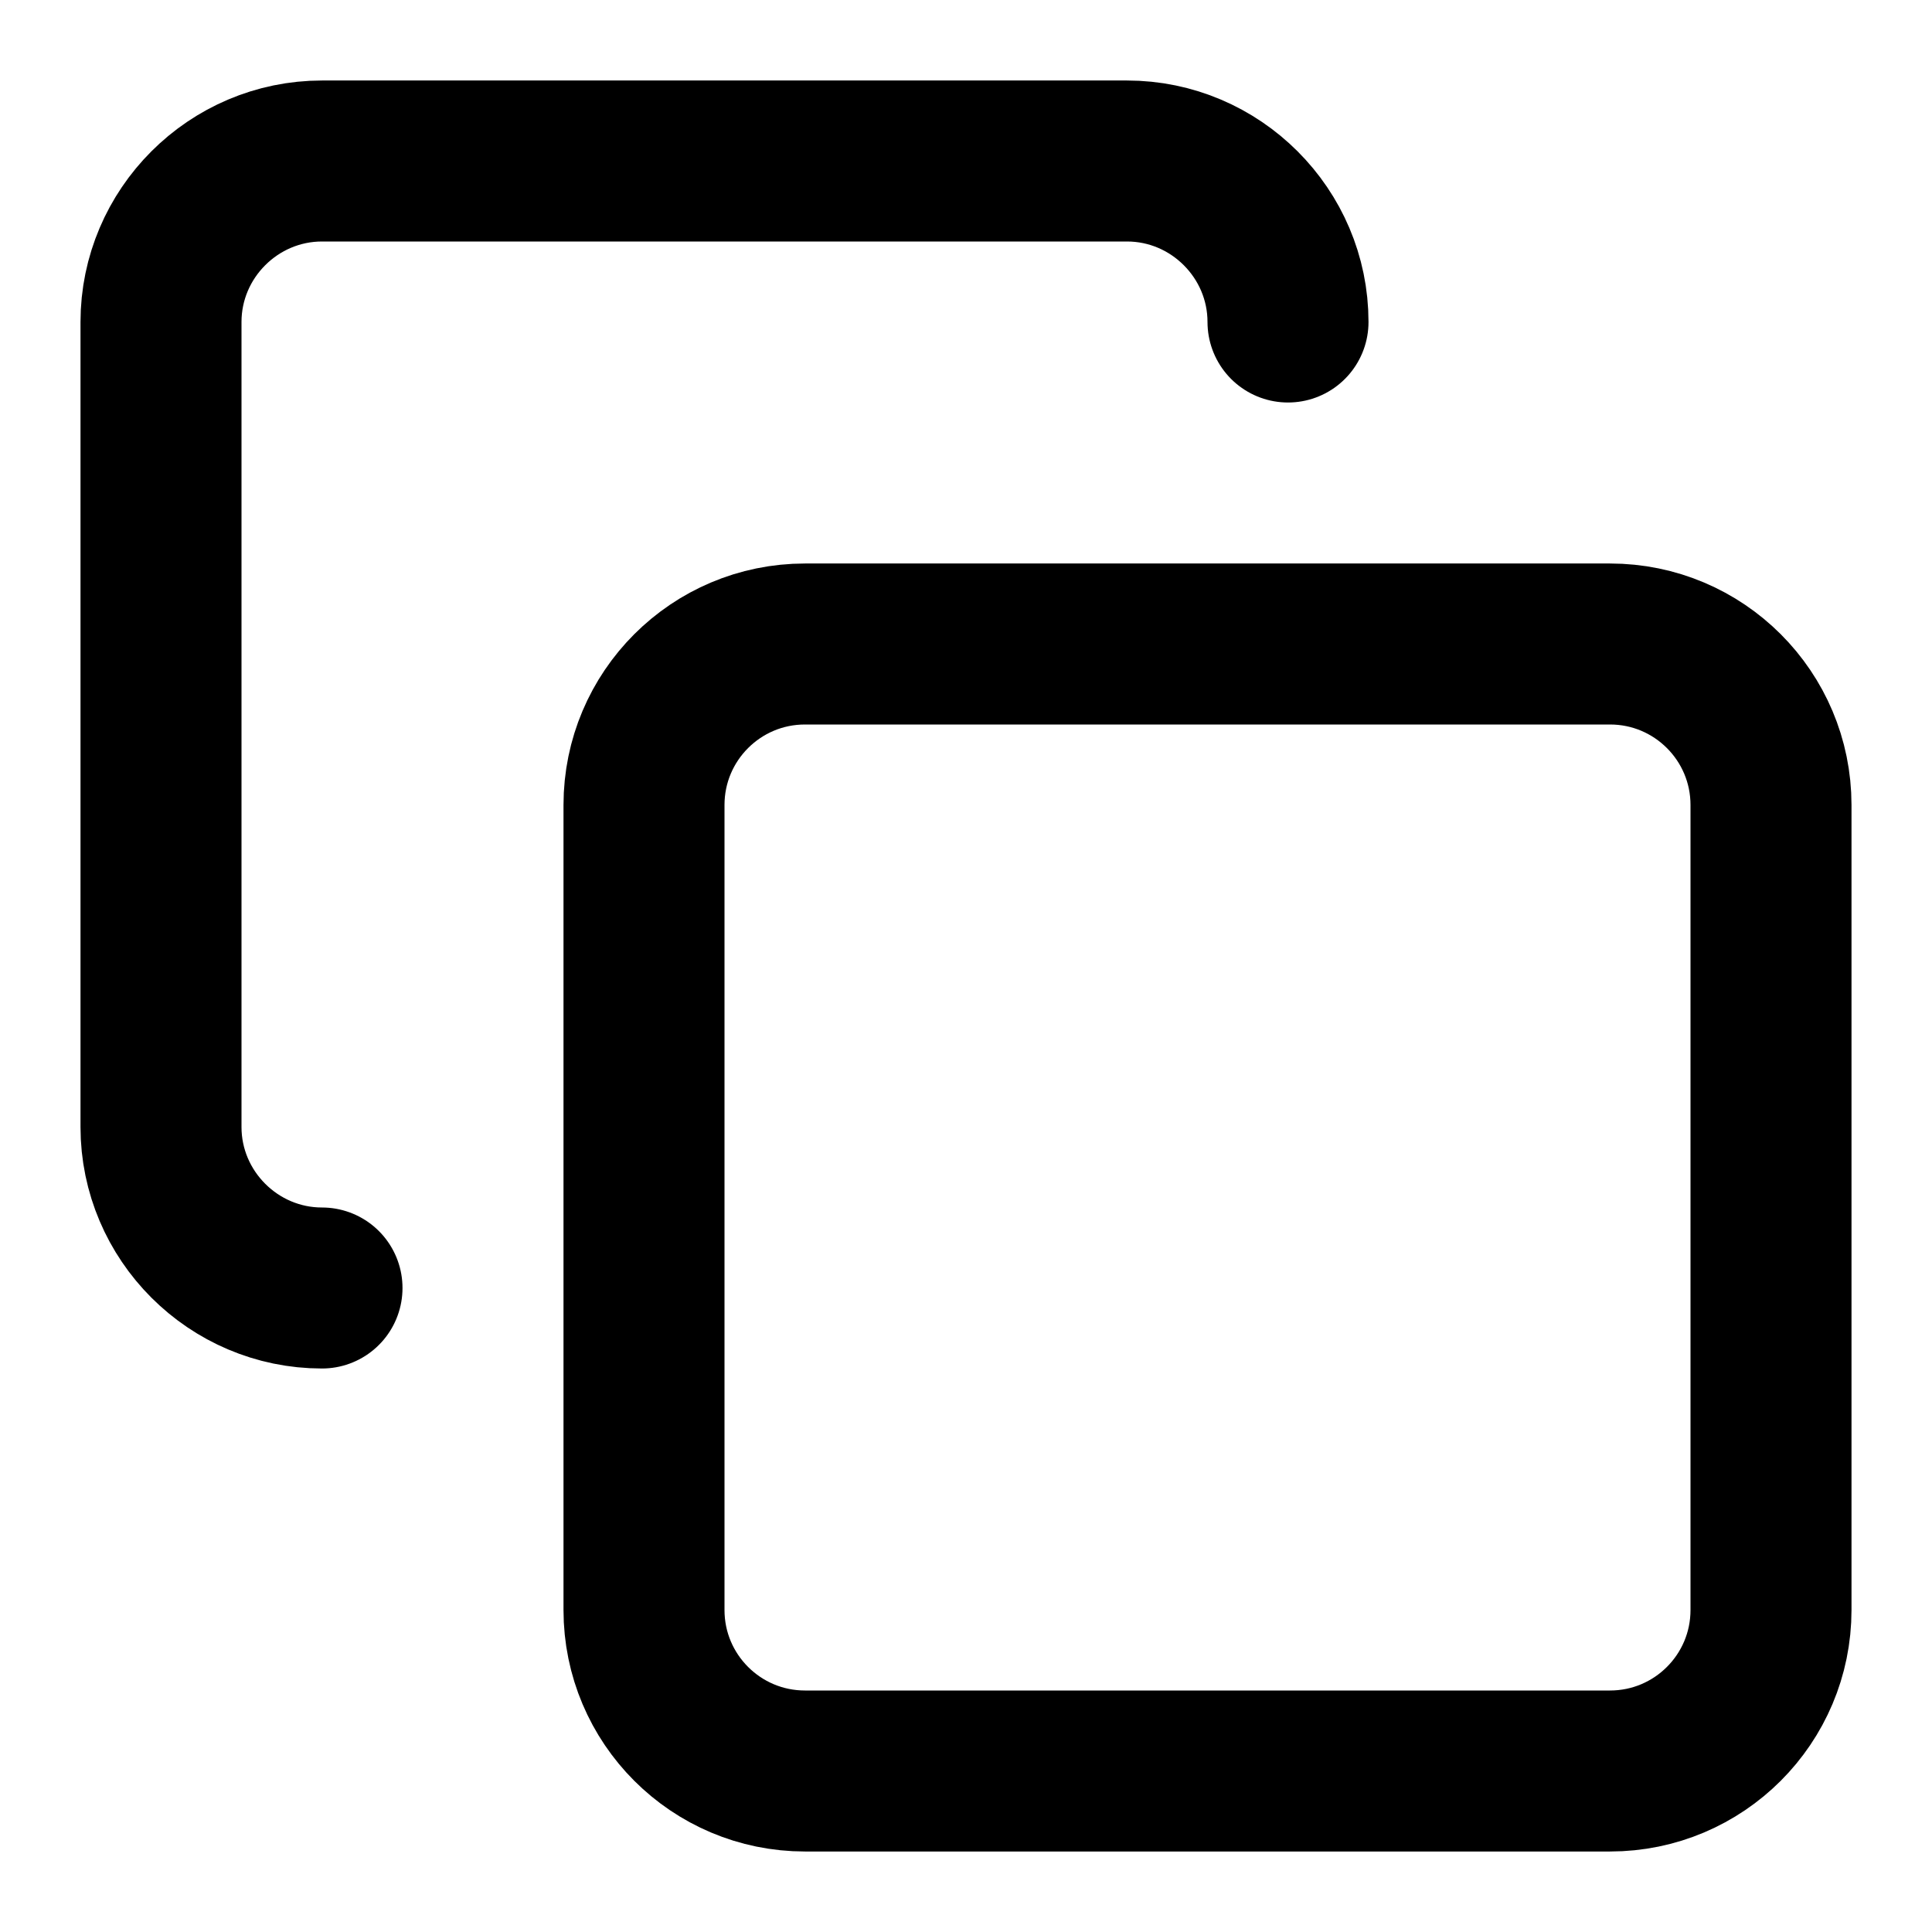
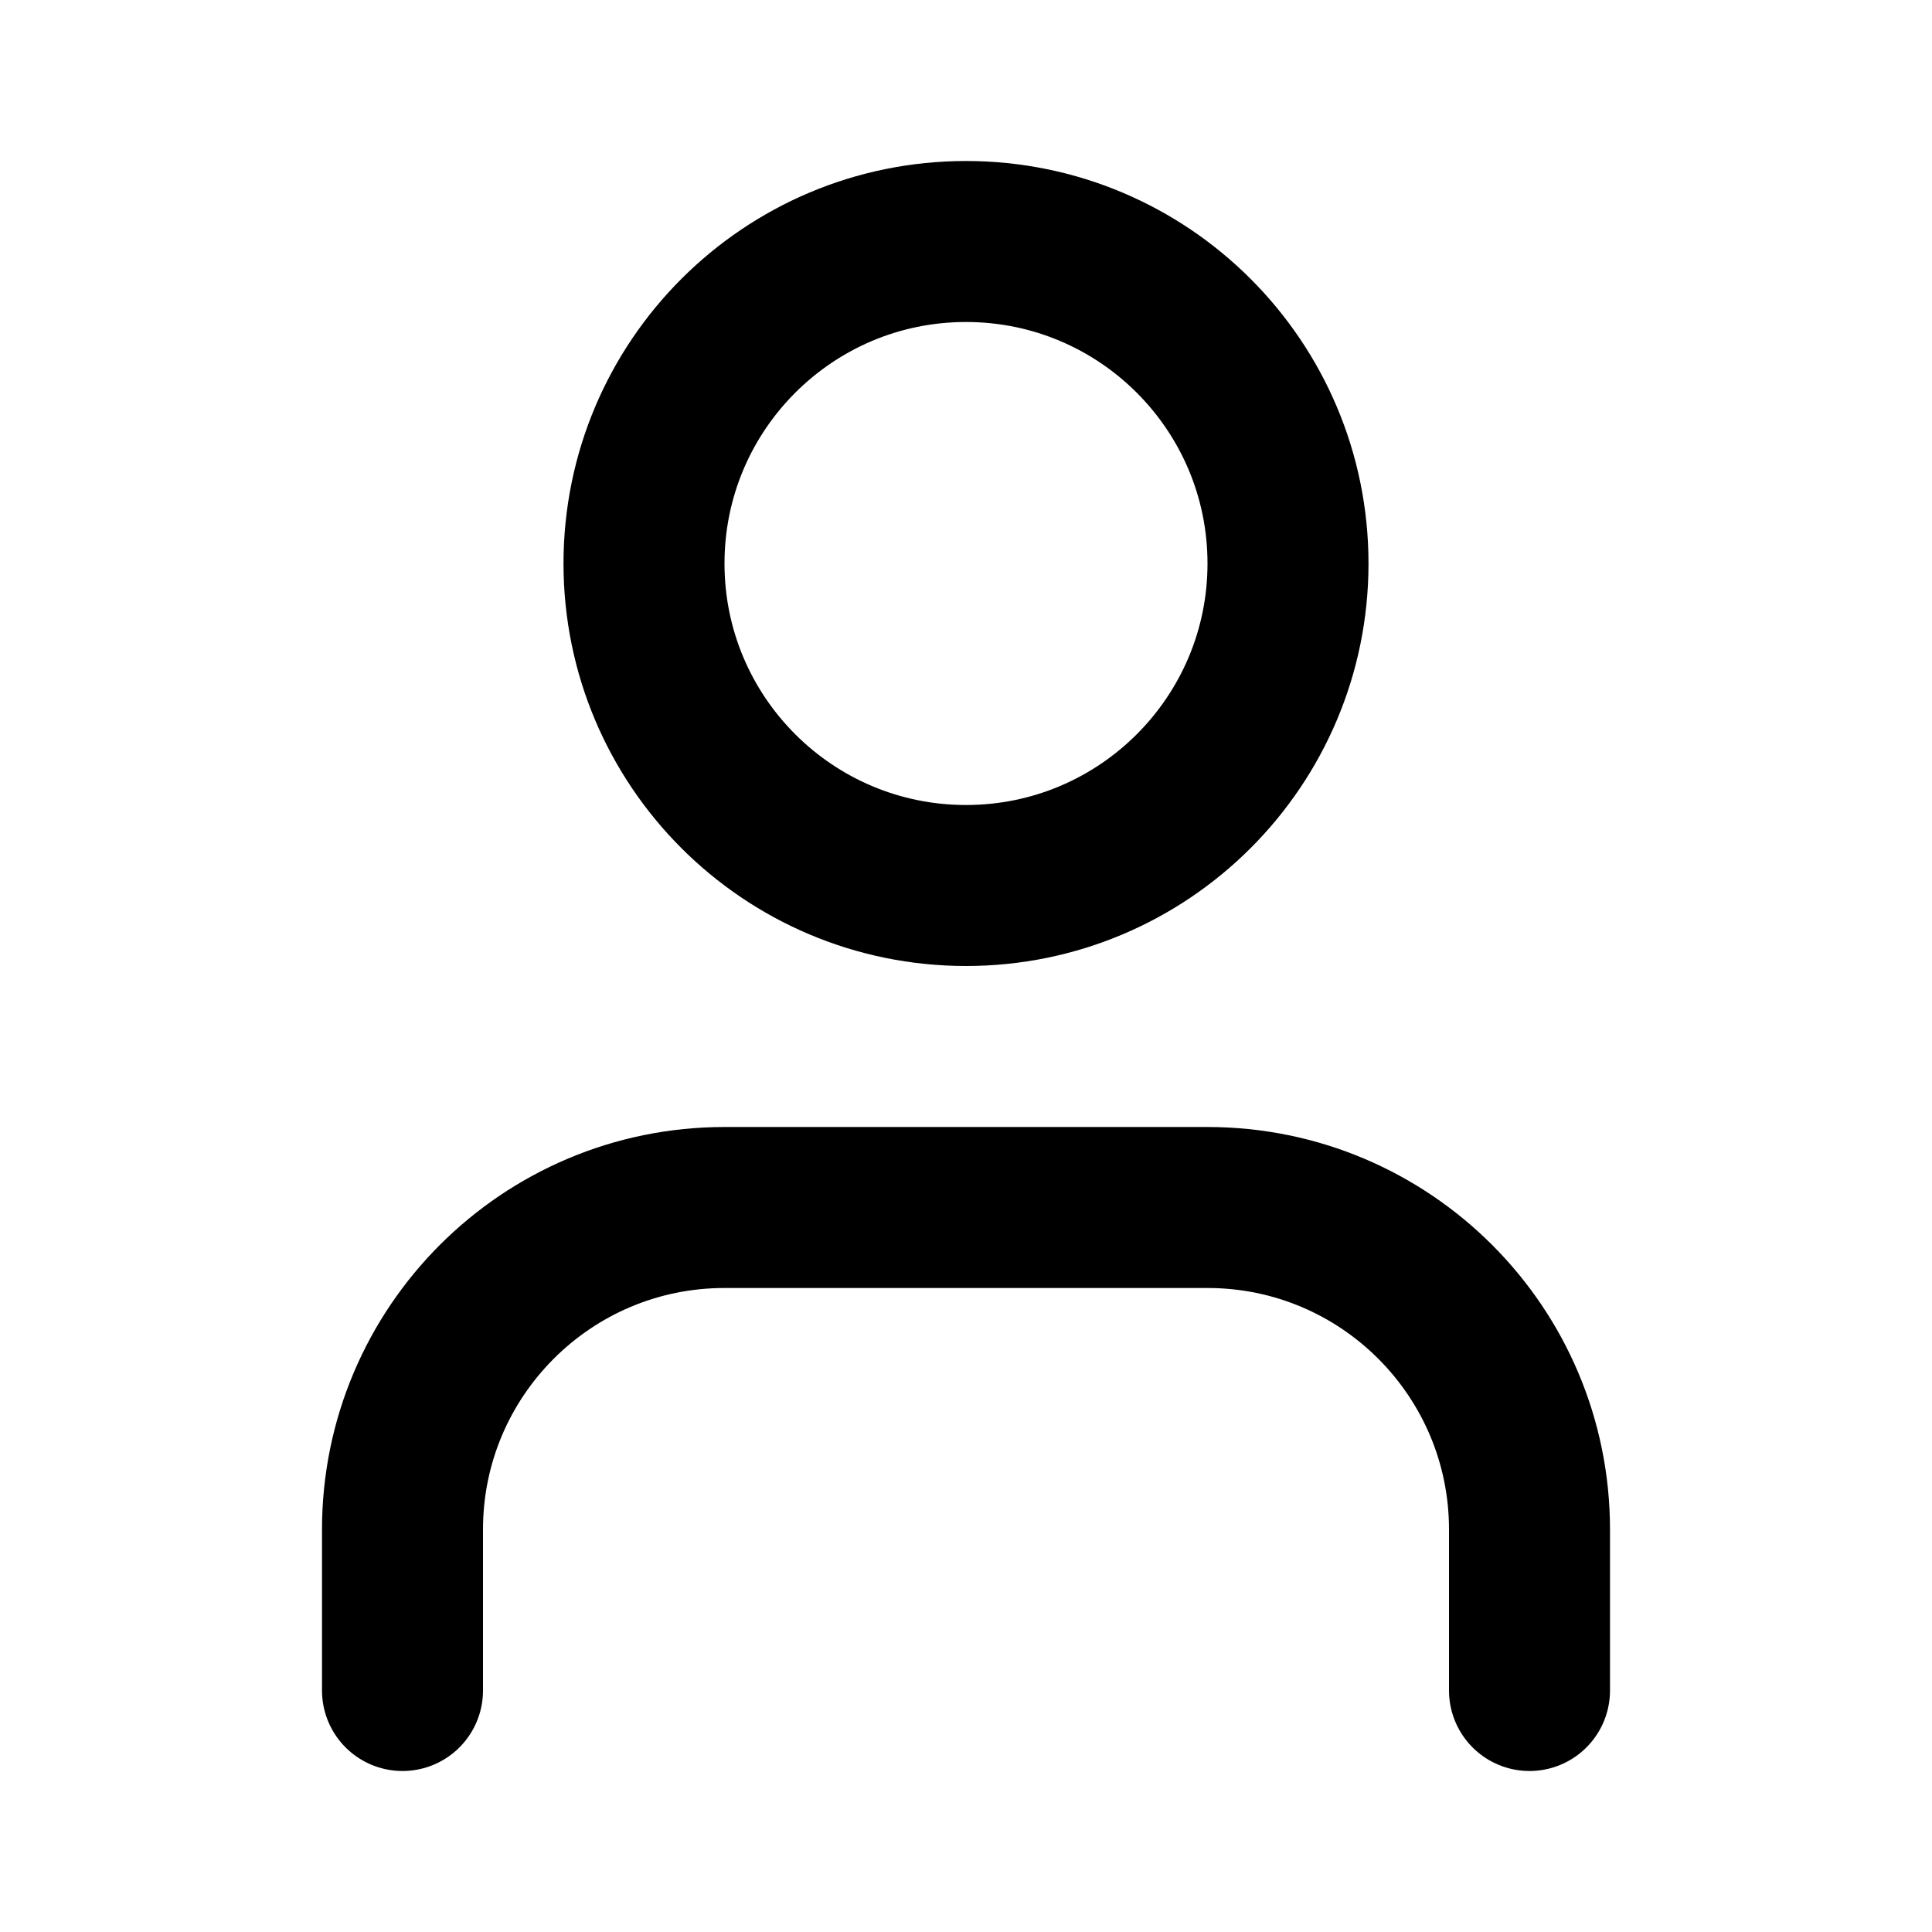
- <svg xmlns="http://www.w3.org/2000/svg" class="lucide lucide-copy" width="24" height="24" viewBox="0 0 24 24" fill="none" stroke="currentColor" stroke-width="2" stroke-linecap="round" stroke-linejoin="round">
-   <rect width="14" height="14" x="8" y="8" rx="2" ry="2" />
-   <path d="M4 16c-1.1 0-2-.9-2-2V4c0-1.1.9-2 2-2h10c1.1 0 2 .9 2 2" />
+ <svg xmlns="http://www.w3.org/2000/svg" class="lucide lucide-user" width="24" height="24" viewBox="0 0 24 24" fill="none" stroke="currentColor" stroke-width="2" stroke-linecap="round" stroke-linejoin="round">
+   <path d="M19 21v-2a4 4 0 0 0-4-4H9a4 4 0 0 0-4 4v2" />
+   <circle cx="12" cy="7" r="4" />
</svg>
